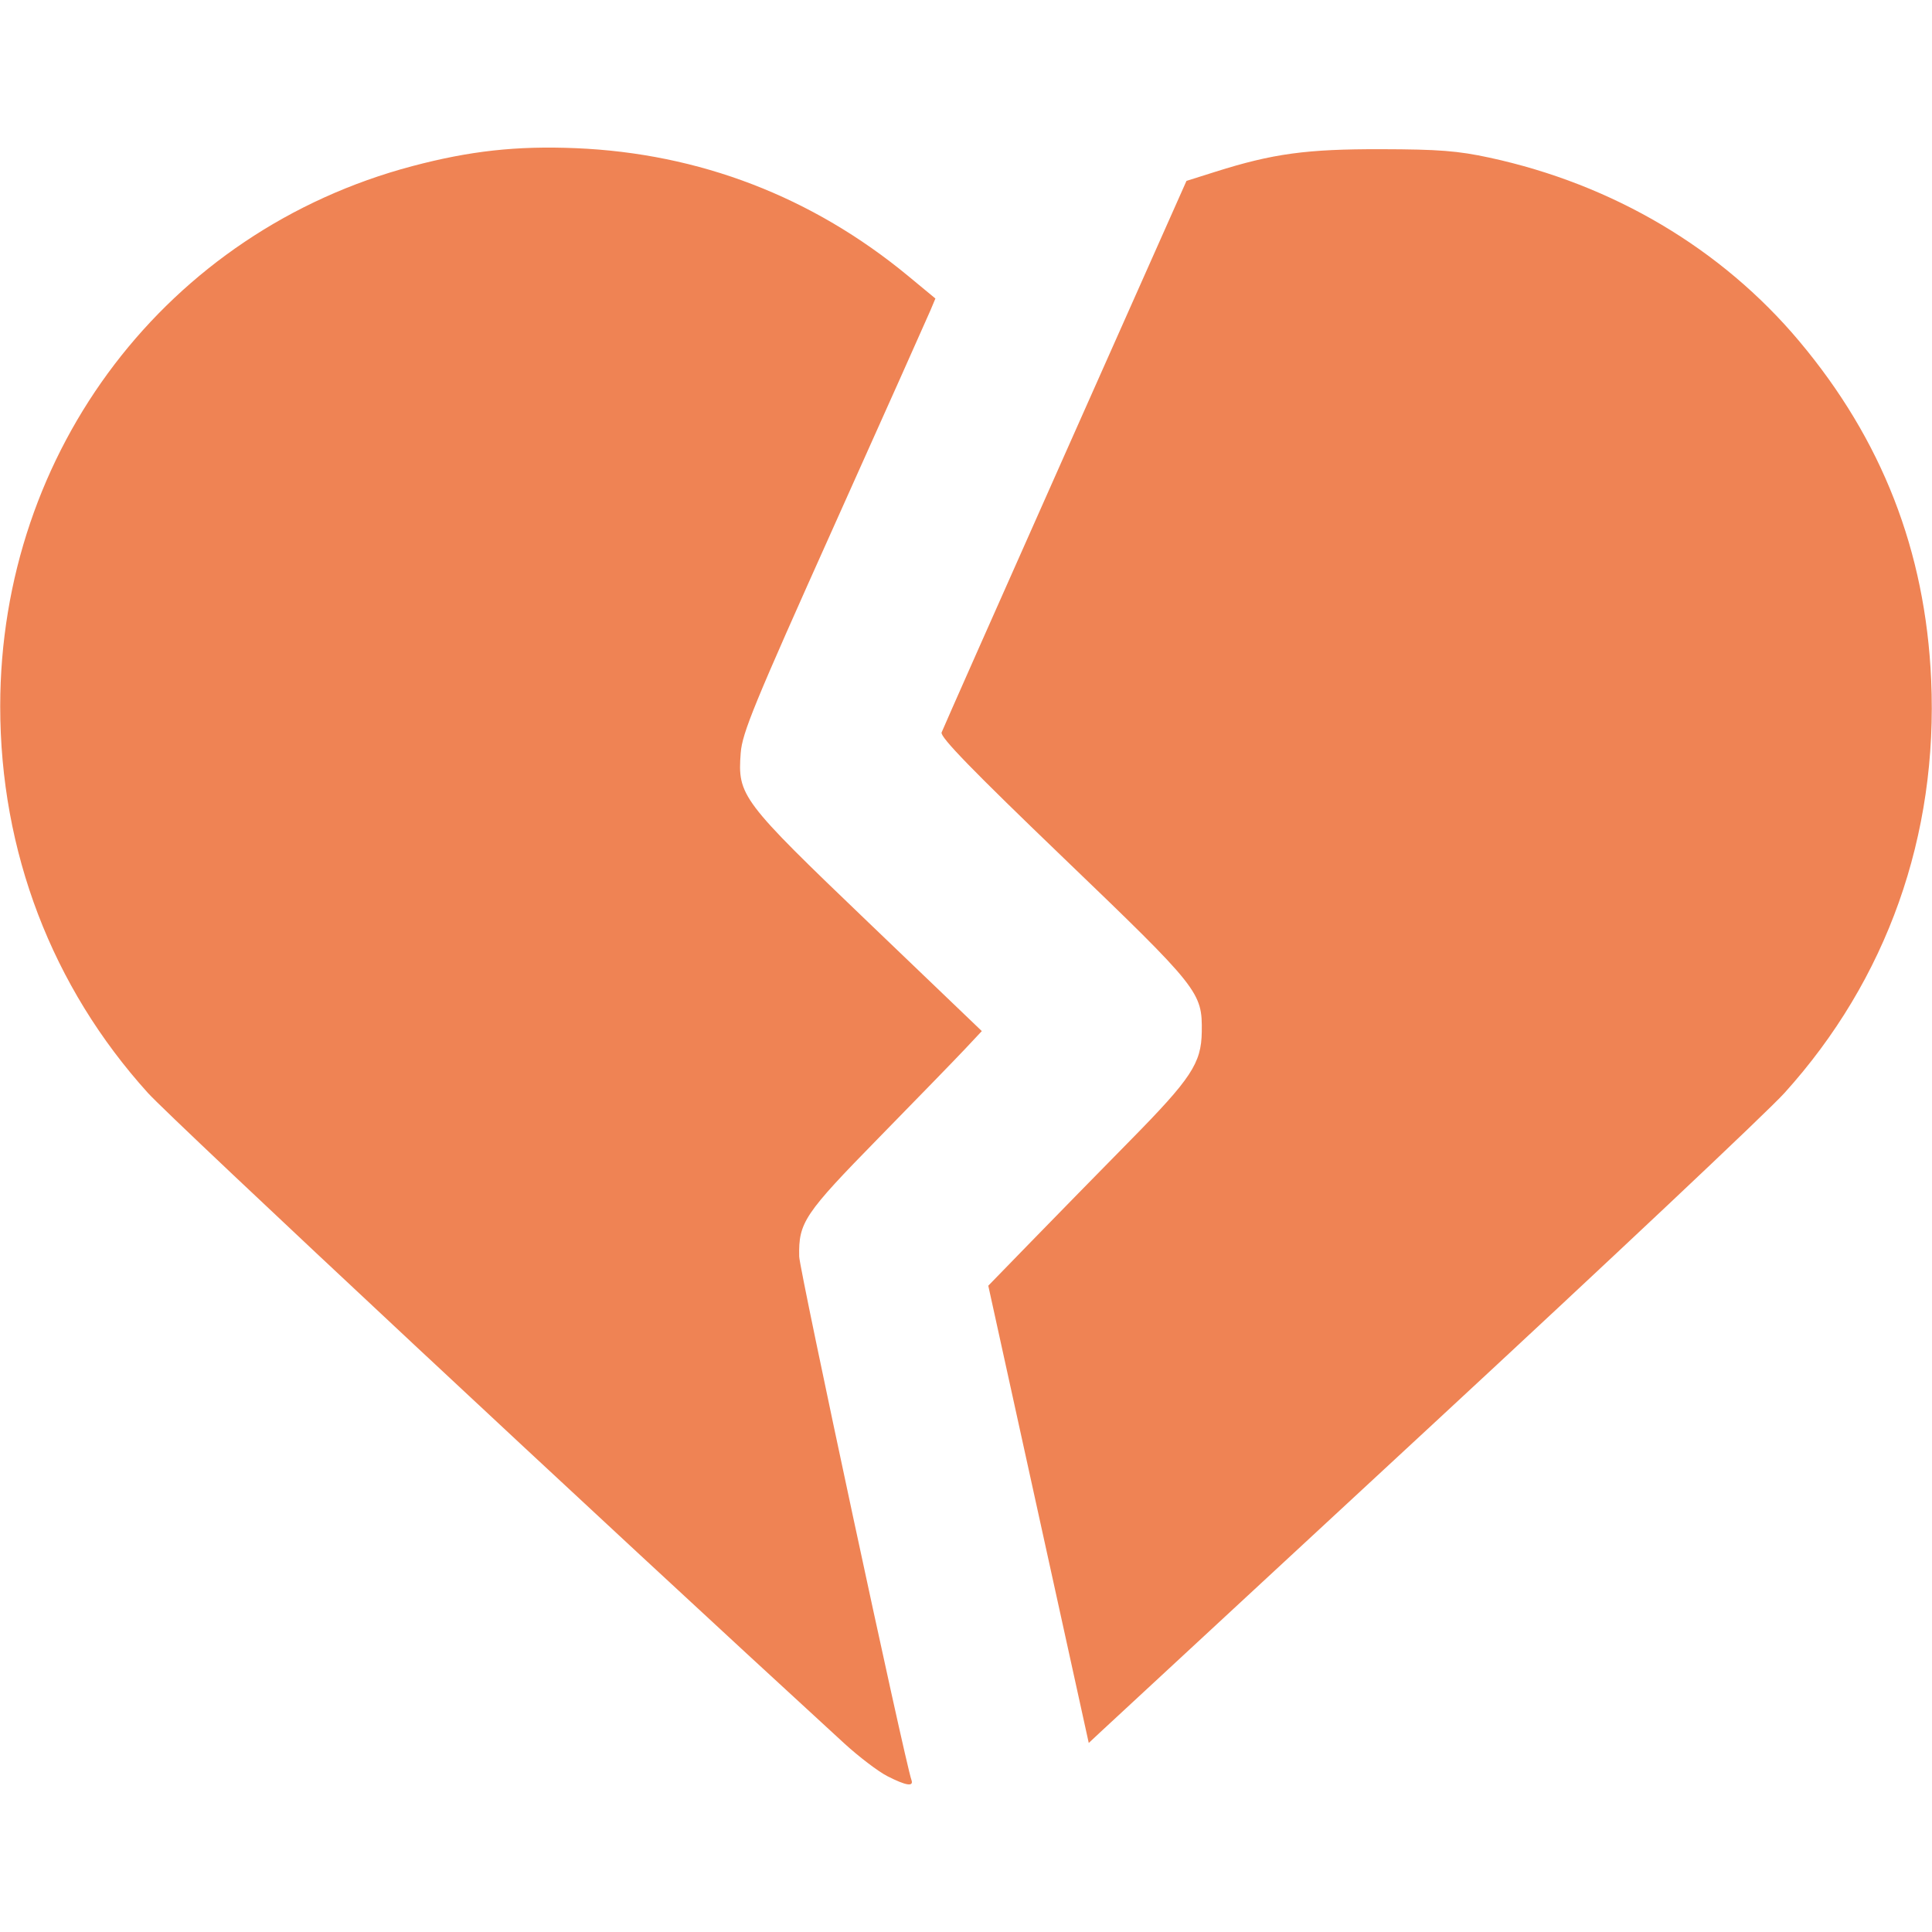
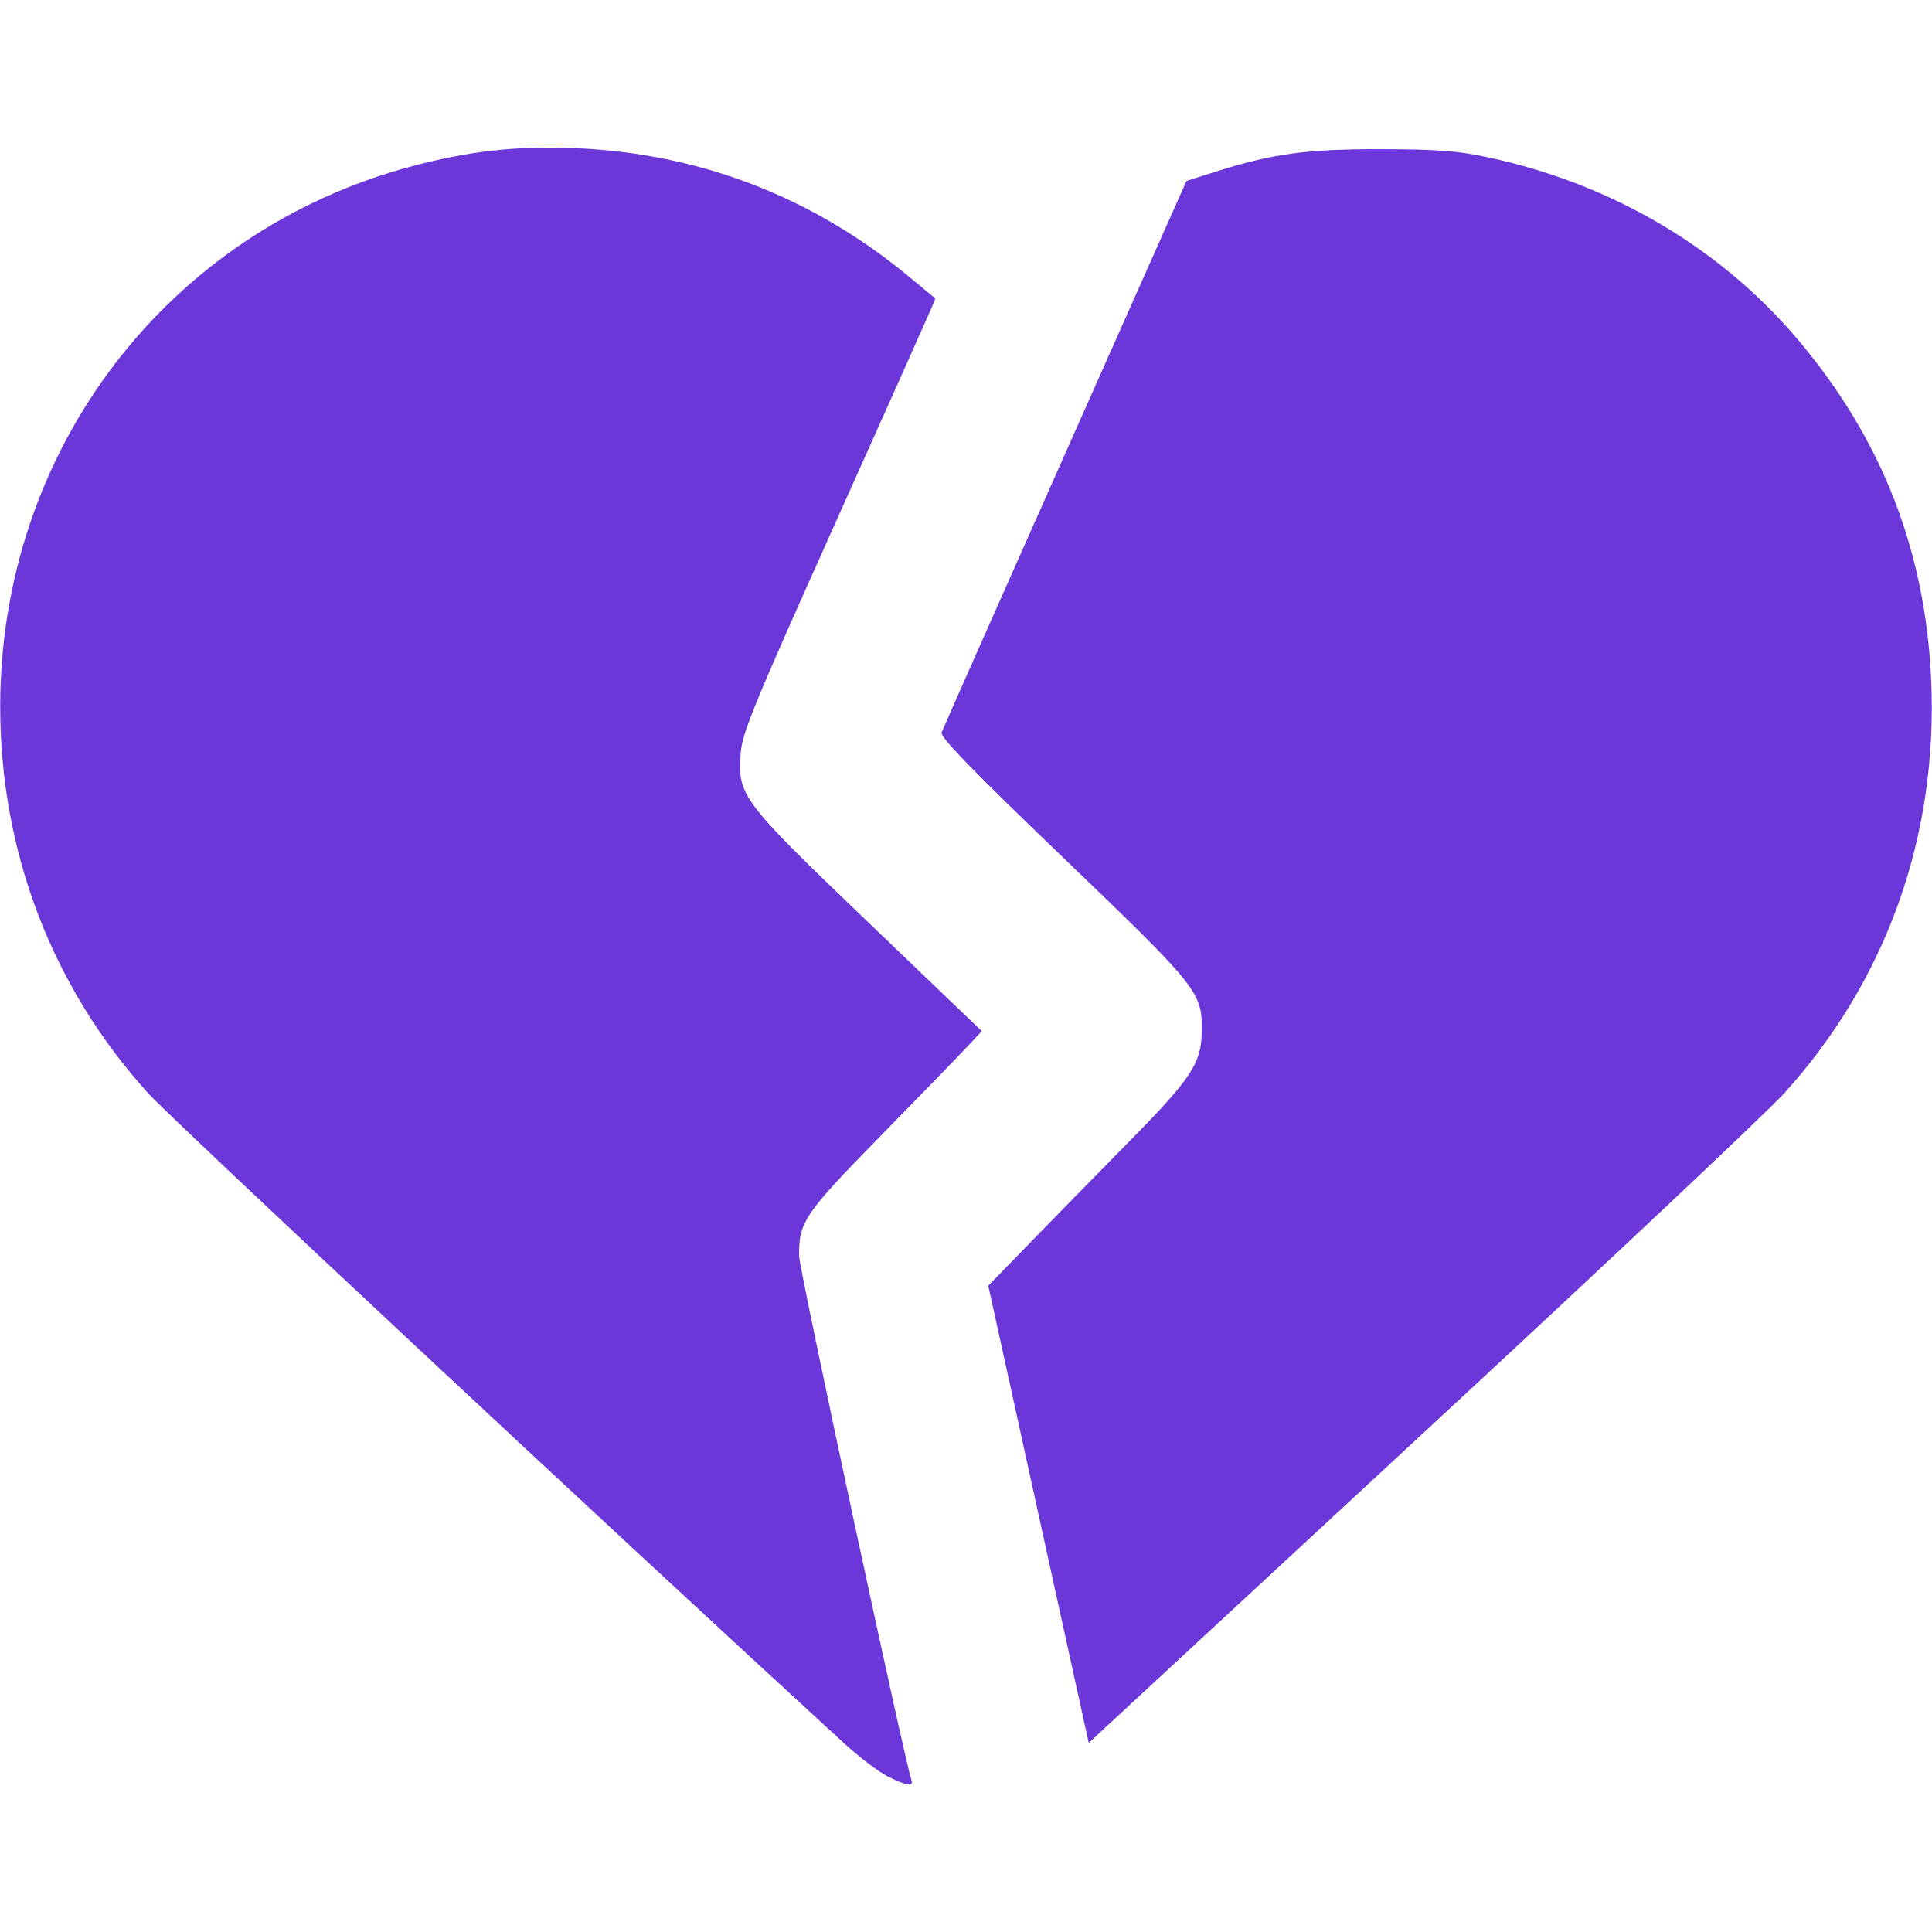
- <svg xmlns="http://www.w3.org/2000/svg" version="1.1" id="svg1" width="512" height="512" viewBox="0 0 512 512">
-   <defs id="defs1" />
-   <g id="g1">
-     <path style="fill:#ef8354;fill-opacity:1" d="m 235.164,470.707 c -2.414,-1.23 -7.579,-5.161 -11.478,-8.736 C 160.419,403.96 45.567,296.681 39.227,289.674 13.756,261.521 0.045,225.641 0.056,187.169 0.076,119.279 44.364,61.229 109.264,44.026 c 15.264,-4.046 27.657,-5.408 43.289,-4.76 32.794,1.361 62.727,12.874 88.17,33.913 l 7.17,5.929 -1.336,3.181 c -0.735,1.75 -12.241,27.481 -25.571,57.181 -21.14,47.103 -24.293,54.775 -24.69,60.07 -0.849,11.334 0.07,12.553 33.909,44.977 l 29.987,28.733 -4.32,4.606 c -2.376,2.533 -12.695,13.158 -22.93,23.61 -19.846,20.267 -21.328,22.474 -21.15,31.504 0.07,3.555 28.007,133.835 29.753,138.75 0.653,1.839 -1.432,1.508 -6.382,-1.014 z m 40.053,-69.392 -13.312,-60.588 11.309,-11.628 c 6.22,-6.395 18.066,-18.493 26.324,-26.883 16.169,-16.427 18.821,-20.451 18.943,-28.745 0.154,-10.544 -0.591,-11.482 -36.531,-46.01 -24.239,-23.286 -32.859,-32.157 -32.414,-33.356 0.333,-0.899 15.07,-34.153 32.749,-73.899 l 32.143,-72.265 7.69,-2.429 c 15.228,-4.811 24.119,-6.02 43.938,-5.975 15.207,0.034 20.314,0.434 28.688,2.245 32.726,7.076 61.476,24.111 82.055,48.617 21.961,26.153 33.443,55.593 34.978,89.685 1.859,41.298 -11.718,79.552 -38.896,109.591 -4.579,5.062 -46.576,44.617 -93.326,87.9 -46.75,43.283 -86.355,79.964 -88.012,81.513 l -3.012,2.816 z" id="path1" />
-   </g>
+ <svg xmlns="http://www.w3.org/2000/svg" version="1.1" viewBox="0 0 512 512">
+   <path d="m235.16 470.71c-2.414-1.23-7.579-5.161-11.478-8.736-63.267-58.011-178.12-165.29-184.46-172.3-25.471-28.153-39.182-64.033-39.171-102.5 0.02-67.89 44.308-125.94 109.21-143.14 15.264-4.046 27.657-5.409 43.289-4.76 32.794 1.361 62.727 12.874 88.17 33.912l7.17 5.929-1.336 3.181c-0.735 1.75-12.241 27.481-25.571 57.181-21.14 47.103-24.293 54.775-24.69 60.07-0.849 11.334 0.07 12.553 33.909 44.977l29.987 28.733-4.32 4.606c-2.376 2.533-12.695 13.158-22.93 23.61-19.846 20.266-21.328 22.474-21.15 31.504 0.07 3.554 28.007 133.83 29.753 138.75 0.653 1.839-1.432 1.508-6.382-1.014zm40.053-69.392-13.312-60.588 11.309-11.628c6.22-6.395 18.066-18.493 26.324-26.883 16.169-16.427 18.821-20.451 18.943-28.745 0.154-10.544-0.591-11.482-36.531-46.01-24.239-23.286-32.859-32.157-32.414-33.356 0.333-0.899 15.07-34.153 32.749-73.899l32.143-72.265 7.69-2.429c15.228-4.811 24.119-6.02 43.938-5.975 15.207 0.034 20.314 0.434 28.688 2.245 32.726 7.076 61.476 24.111 82.055 48.617 21.961 26.153 33.443 55.593 34.978 89.685 1.859 41.298-11.718 79.552-38.896 109.59-4.58 5.062-46.576 44.617-93.326 87.9s-86.355 79.964-88.012 81.513l-3.012 2.816z" fill="#6B37D8" />
</svg>
